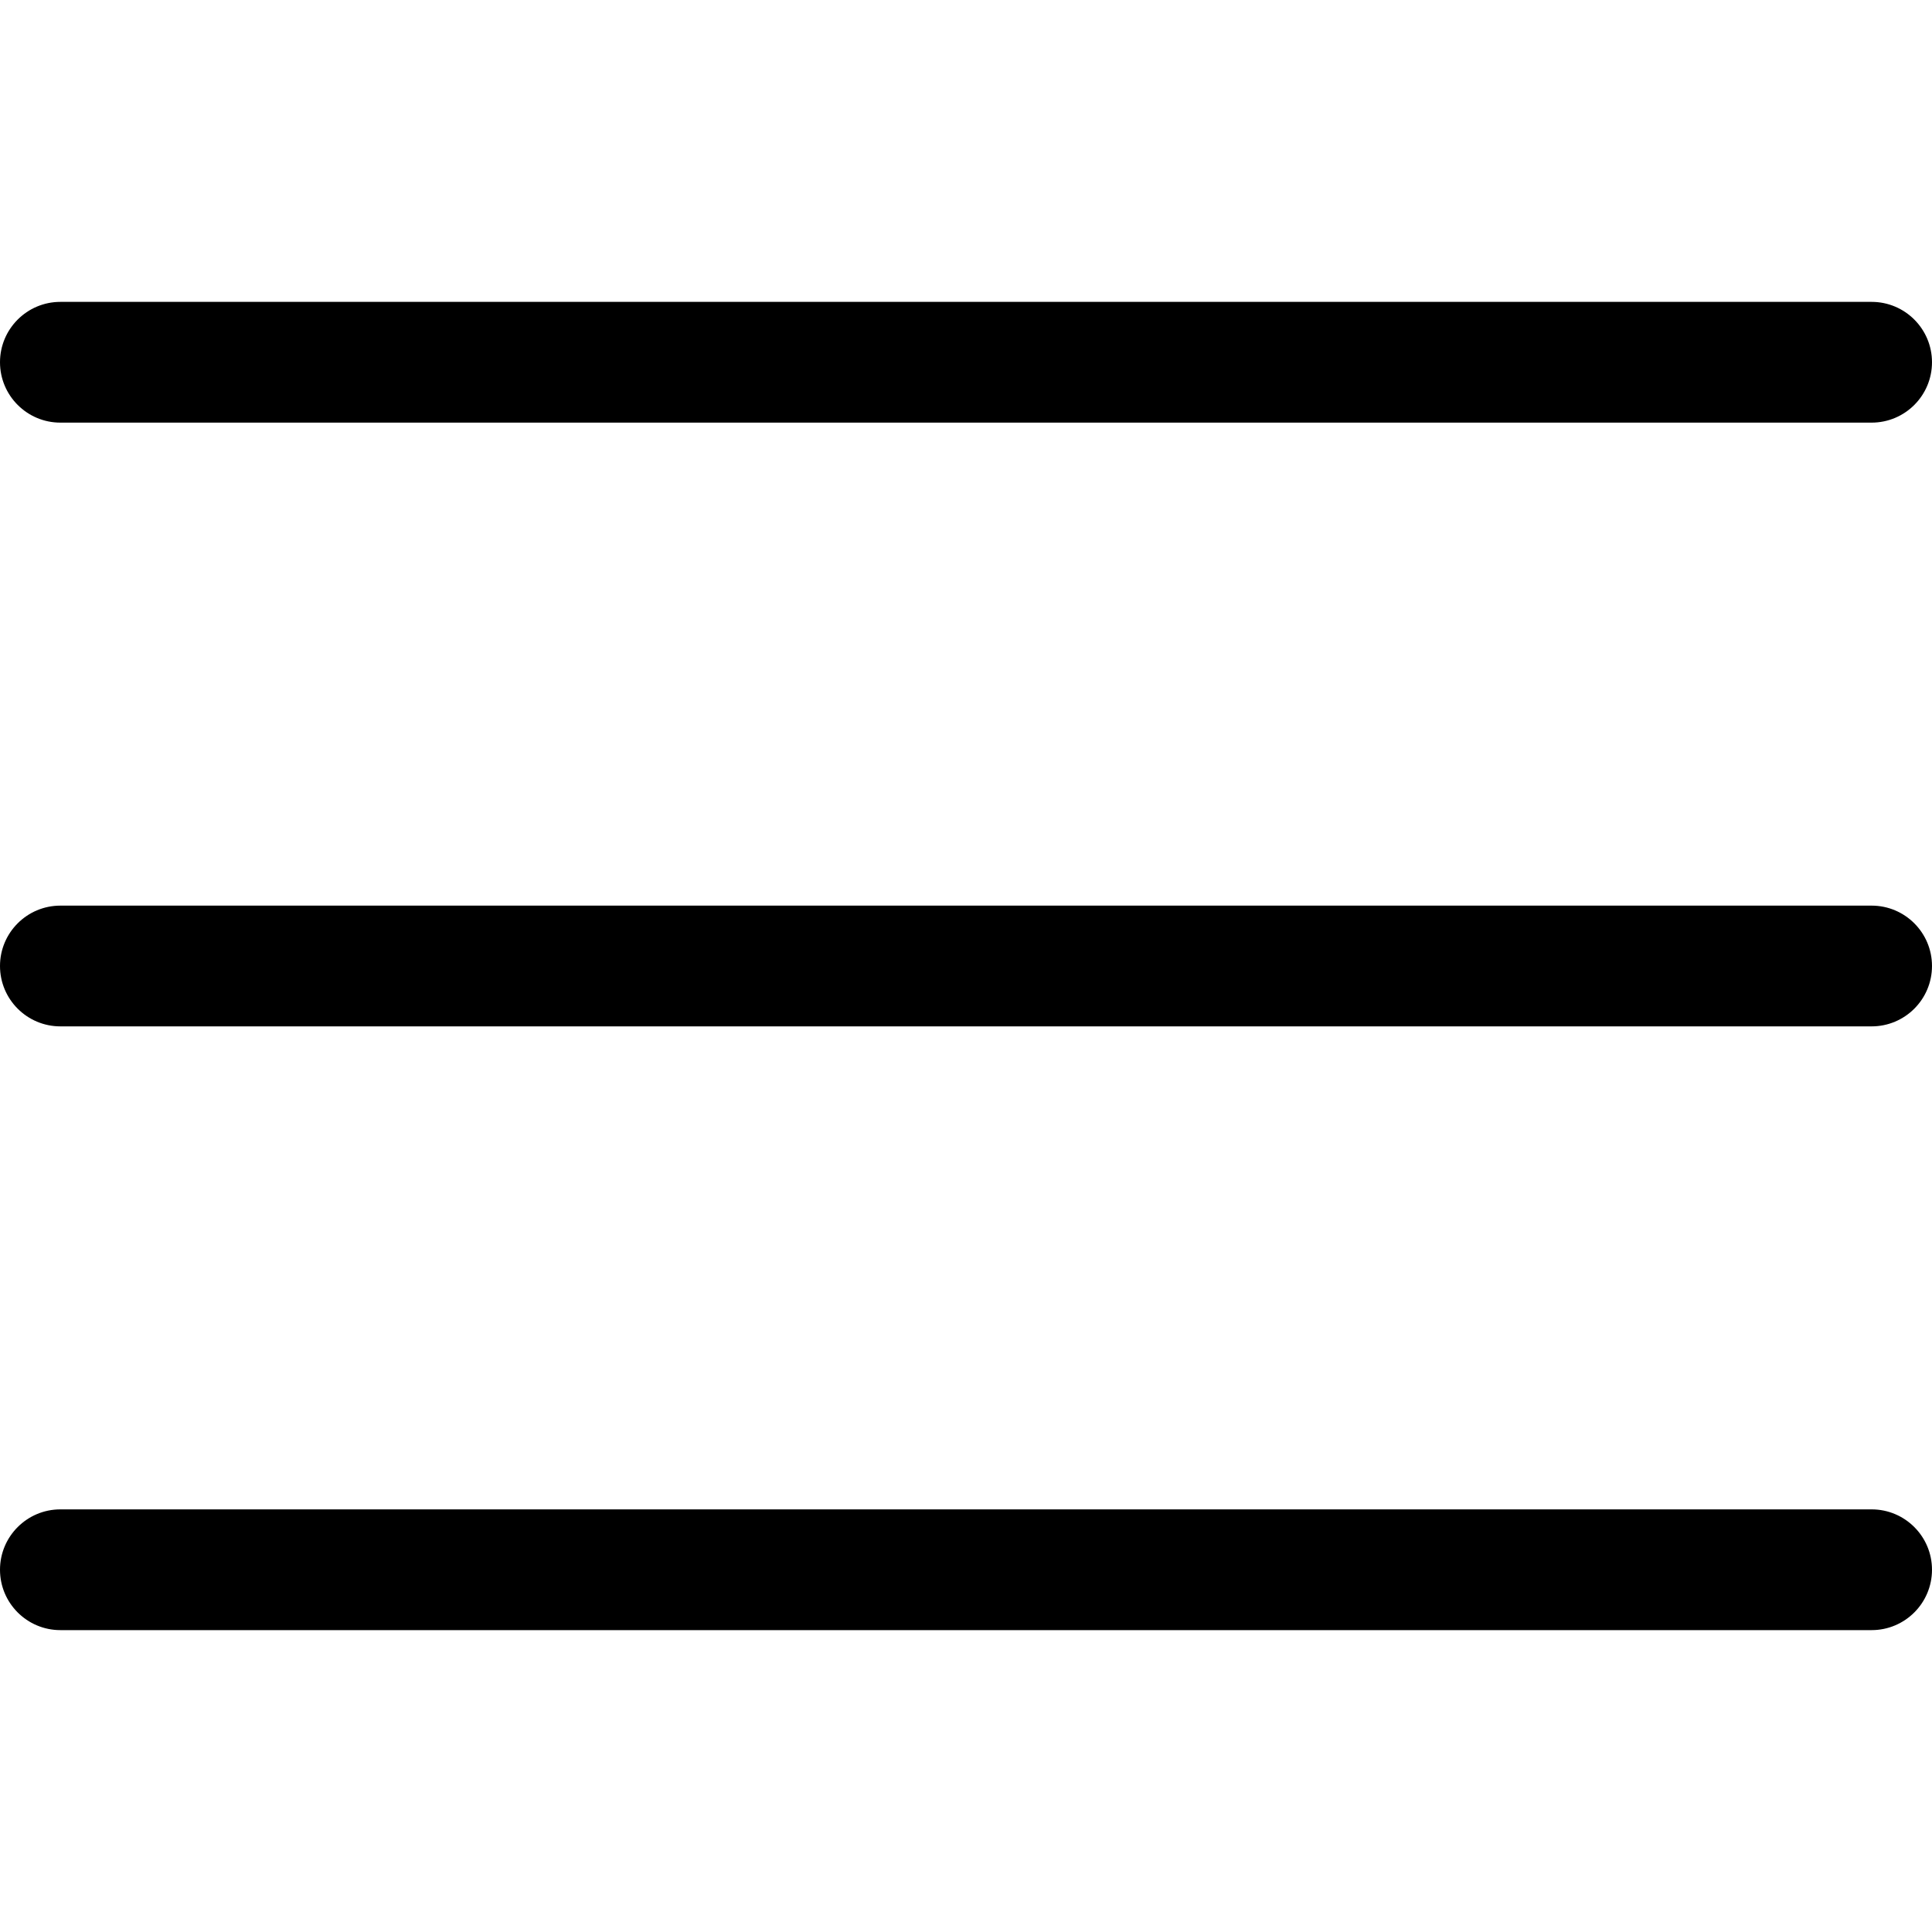
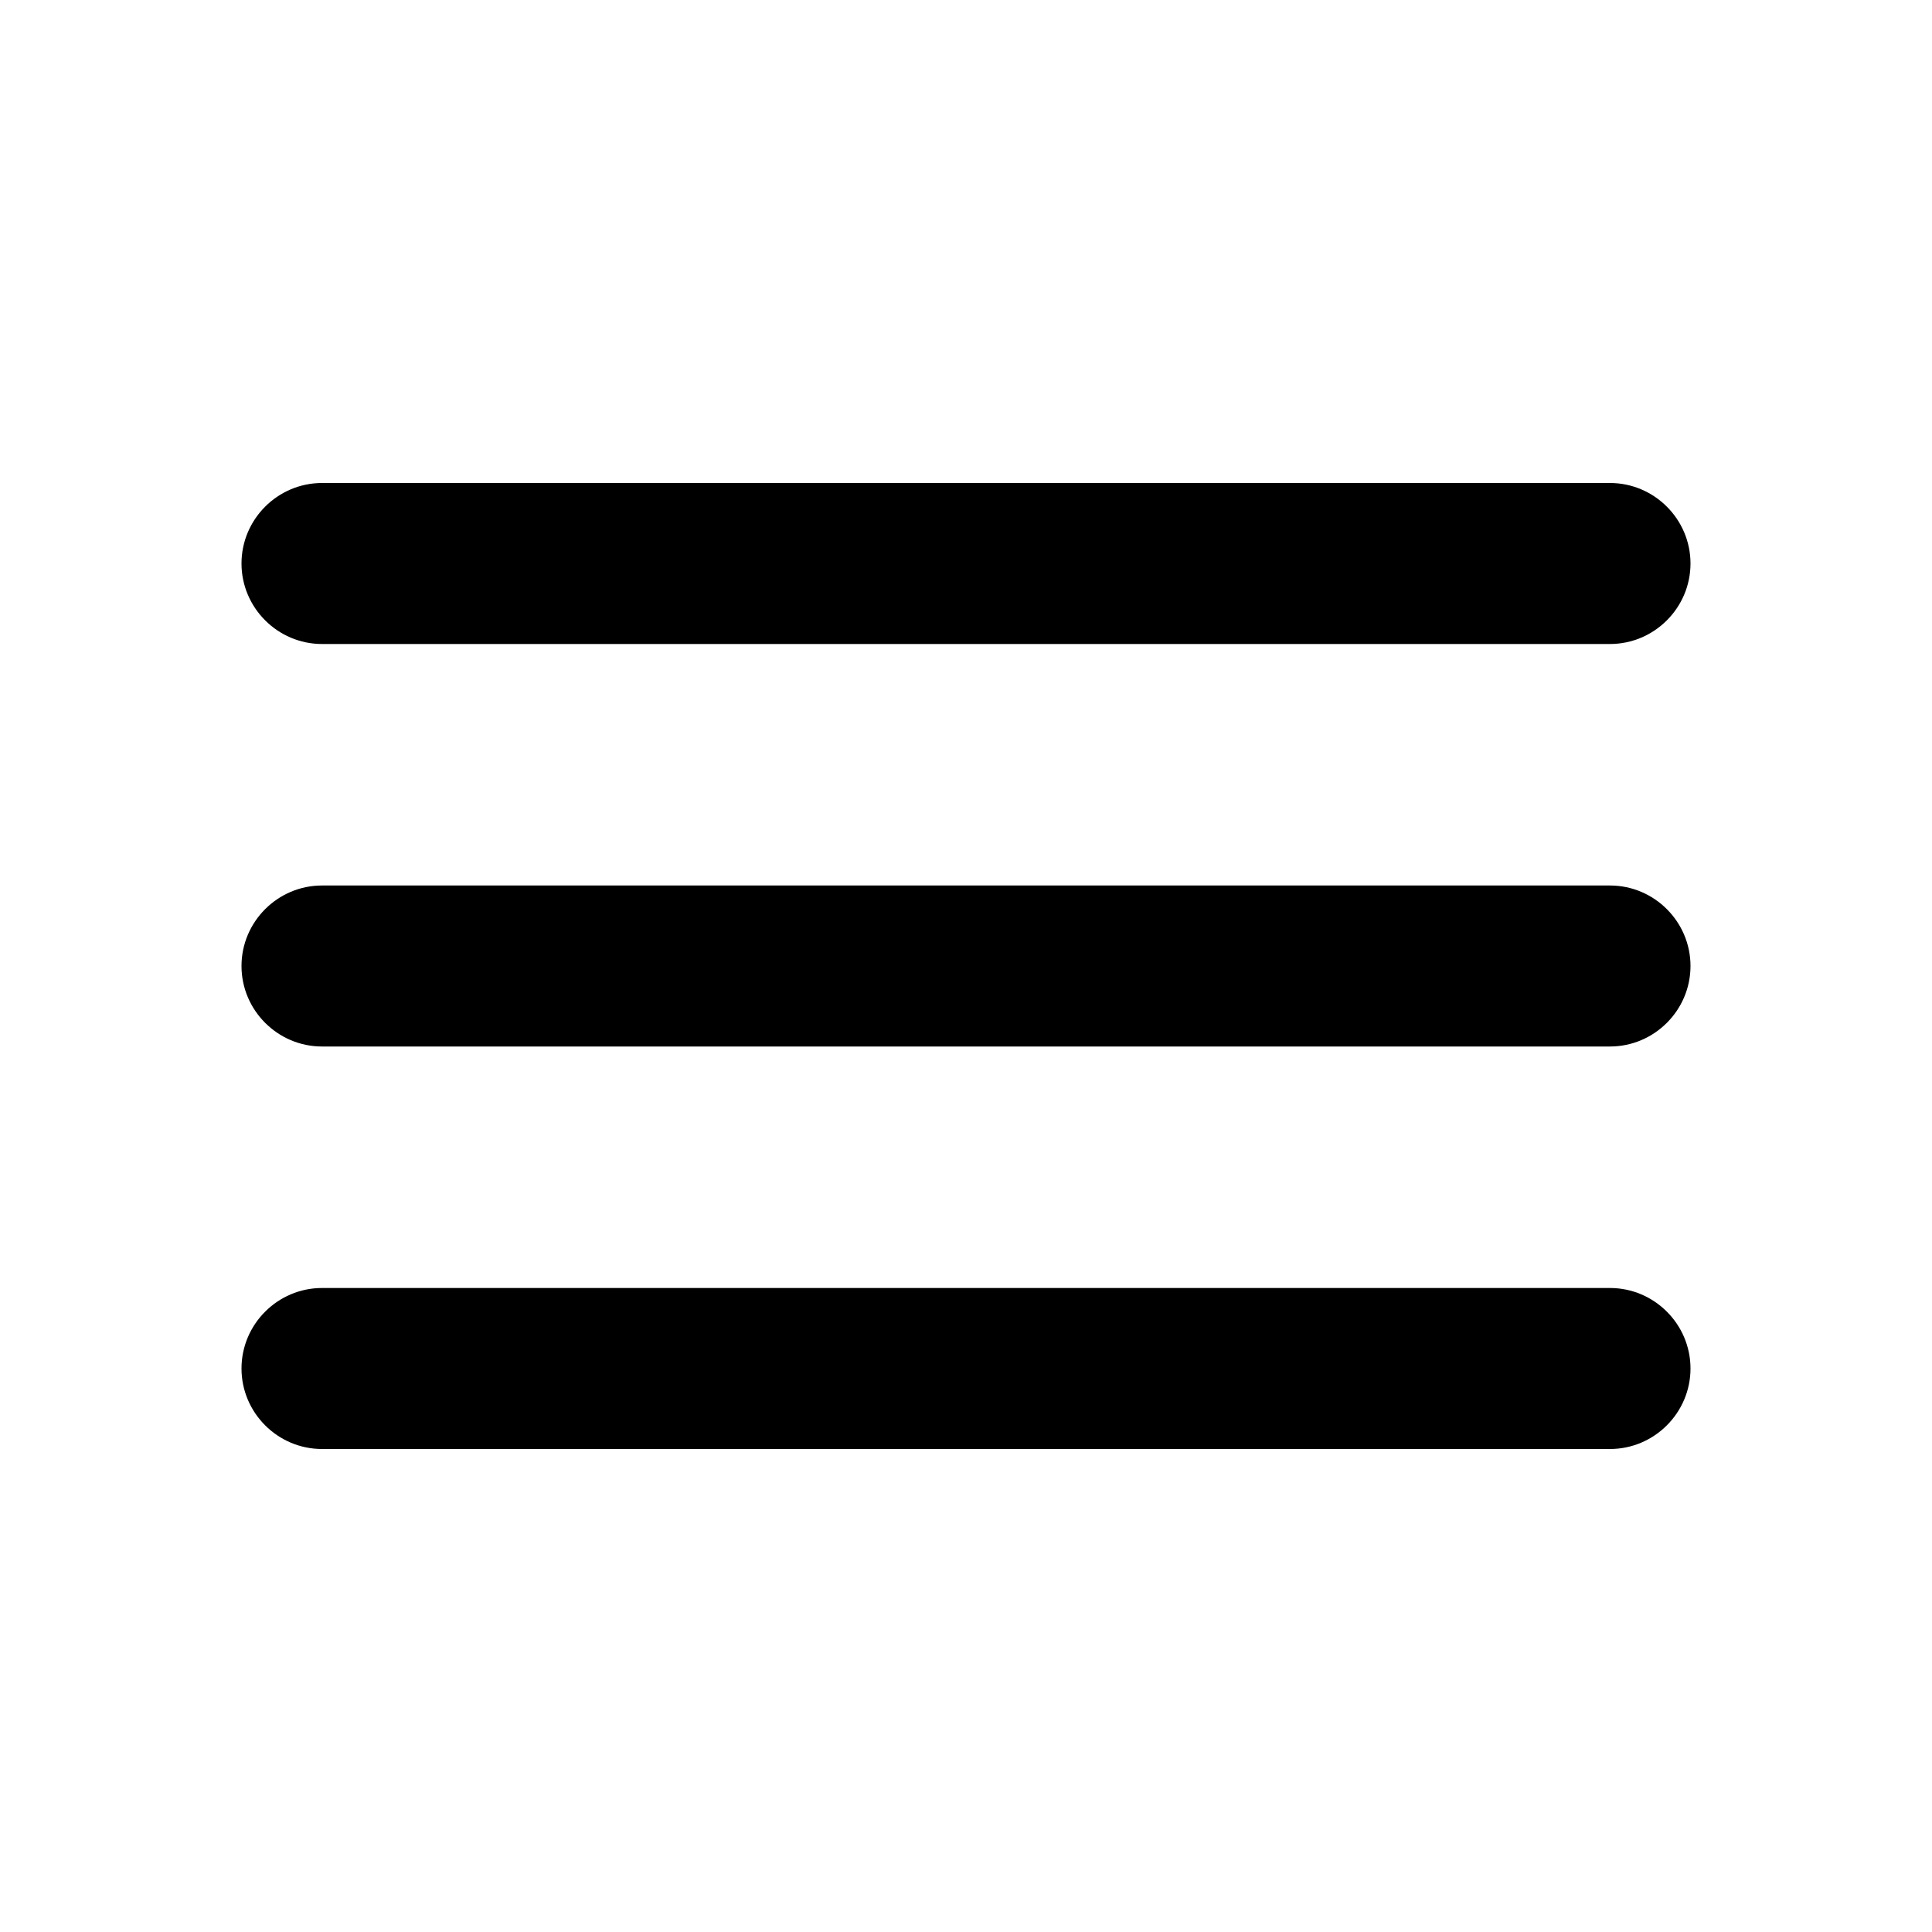
- <svg xmlns="http://www.w3.org/2000/svg" version="1.1" id="Capa_1" x="0px" y="0px" viewBox="0 0 384.97 384.97" style="enable-background:new 0 0 384.97 384.97;" xml:space="preserve">
-   <g>
-     <g id="Menu">
-       <path d="M12.03,84.212h360.909c6.641,0,12.03-5.39,12.03-12.03c0-6.641-5.39-12.03-12.03-12.03H12.03    C5.39,60.152,0,65.541,0,72.182C0,78.823,5.39,84.212,12.03,84.212z" />
-       <path d="M372.939,180.455H12.03c-6.641,0-12.03,5.39-12.03,12.03s5.39,12.03,12.03,12.03h360.909c6.641,0,12.03-5.39,12.03-12.03    S379.58,180.455,372.939,180.455z" />
-       <path d="M372.939,300.758H12.03c-6.641,0-12.03,5.39-12.03,12.03c0,6.641,5.39,12.03,12.03,12.03h360.909    c6.641,0,12.03-5.39,12.03-12.03C384.97,306.147,379.58,300.758,372.939,300.758z" />
-     </g>
-     <g>
- 	</g>
-     <g>
- 	</g>
-     <g>
- 	</g>
-     <g>
- 	</g>
-     <g>
- 	</g>
-     <g>
- 	</g>
-   </g>
-   <g>
- </g>
-   <g>
- </g>
-   <g>
- </g>
-   <g>
- </g>
-   <g>
- </g>
-   <g>
- </g>
-   <g>
- </g>
-   <g>
- </g>
-   <g>
- </g>
-   <g>
- </g>
-   <g>
- </g>
-   <g>
- </g>
-   <g>
- </g>
-   <g>
- </g>
-   <g>
- </g>
+ <svg xmlns="http://www.w3.org/2000/svg" height="36px" viewBox="0 0 24 24" width="36px" fill="#000000">
+   <path d="M0 0h24v24H0V0z" fill="none" />
+   <path d="M4 18h16c.55 0 1-.45 1-1s-.45-1-1-1H4c-.55 0-1 .45-1 1s.45 1 1 1zm0-5h16c.55 0 1-.45 1-1s-.45-1-1-1H4c-.55 0-1 .45-1 1s.45 1 1 1zM3 7c0 .55.45 1 1 1h16c.55 0 1-.45 1-1s-.45-1-1-1H4c-.55 0-1 .45-1 1z" />
</svg>
